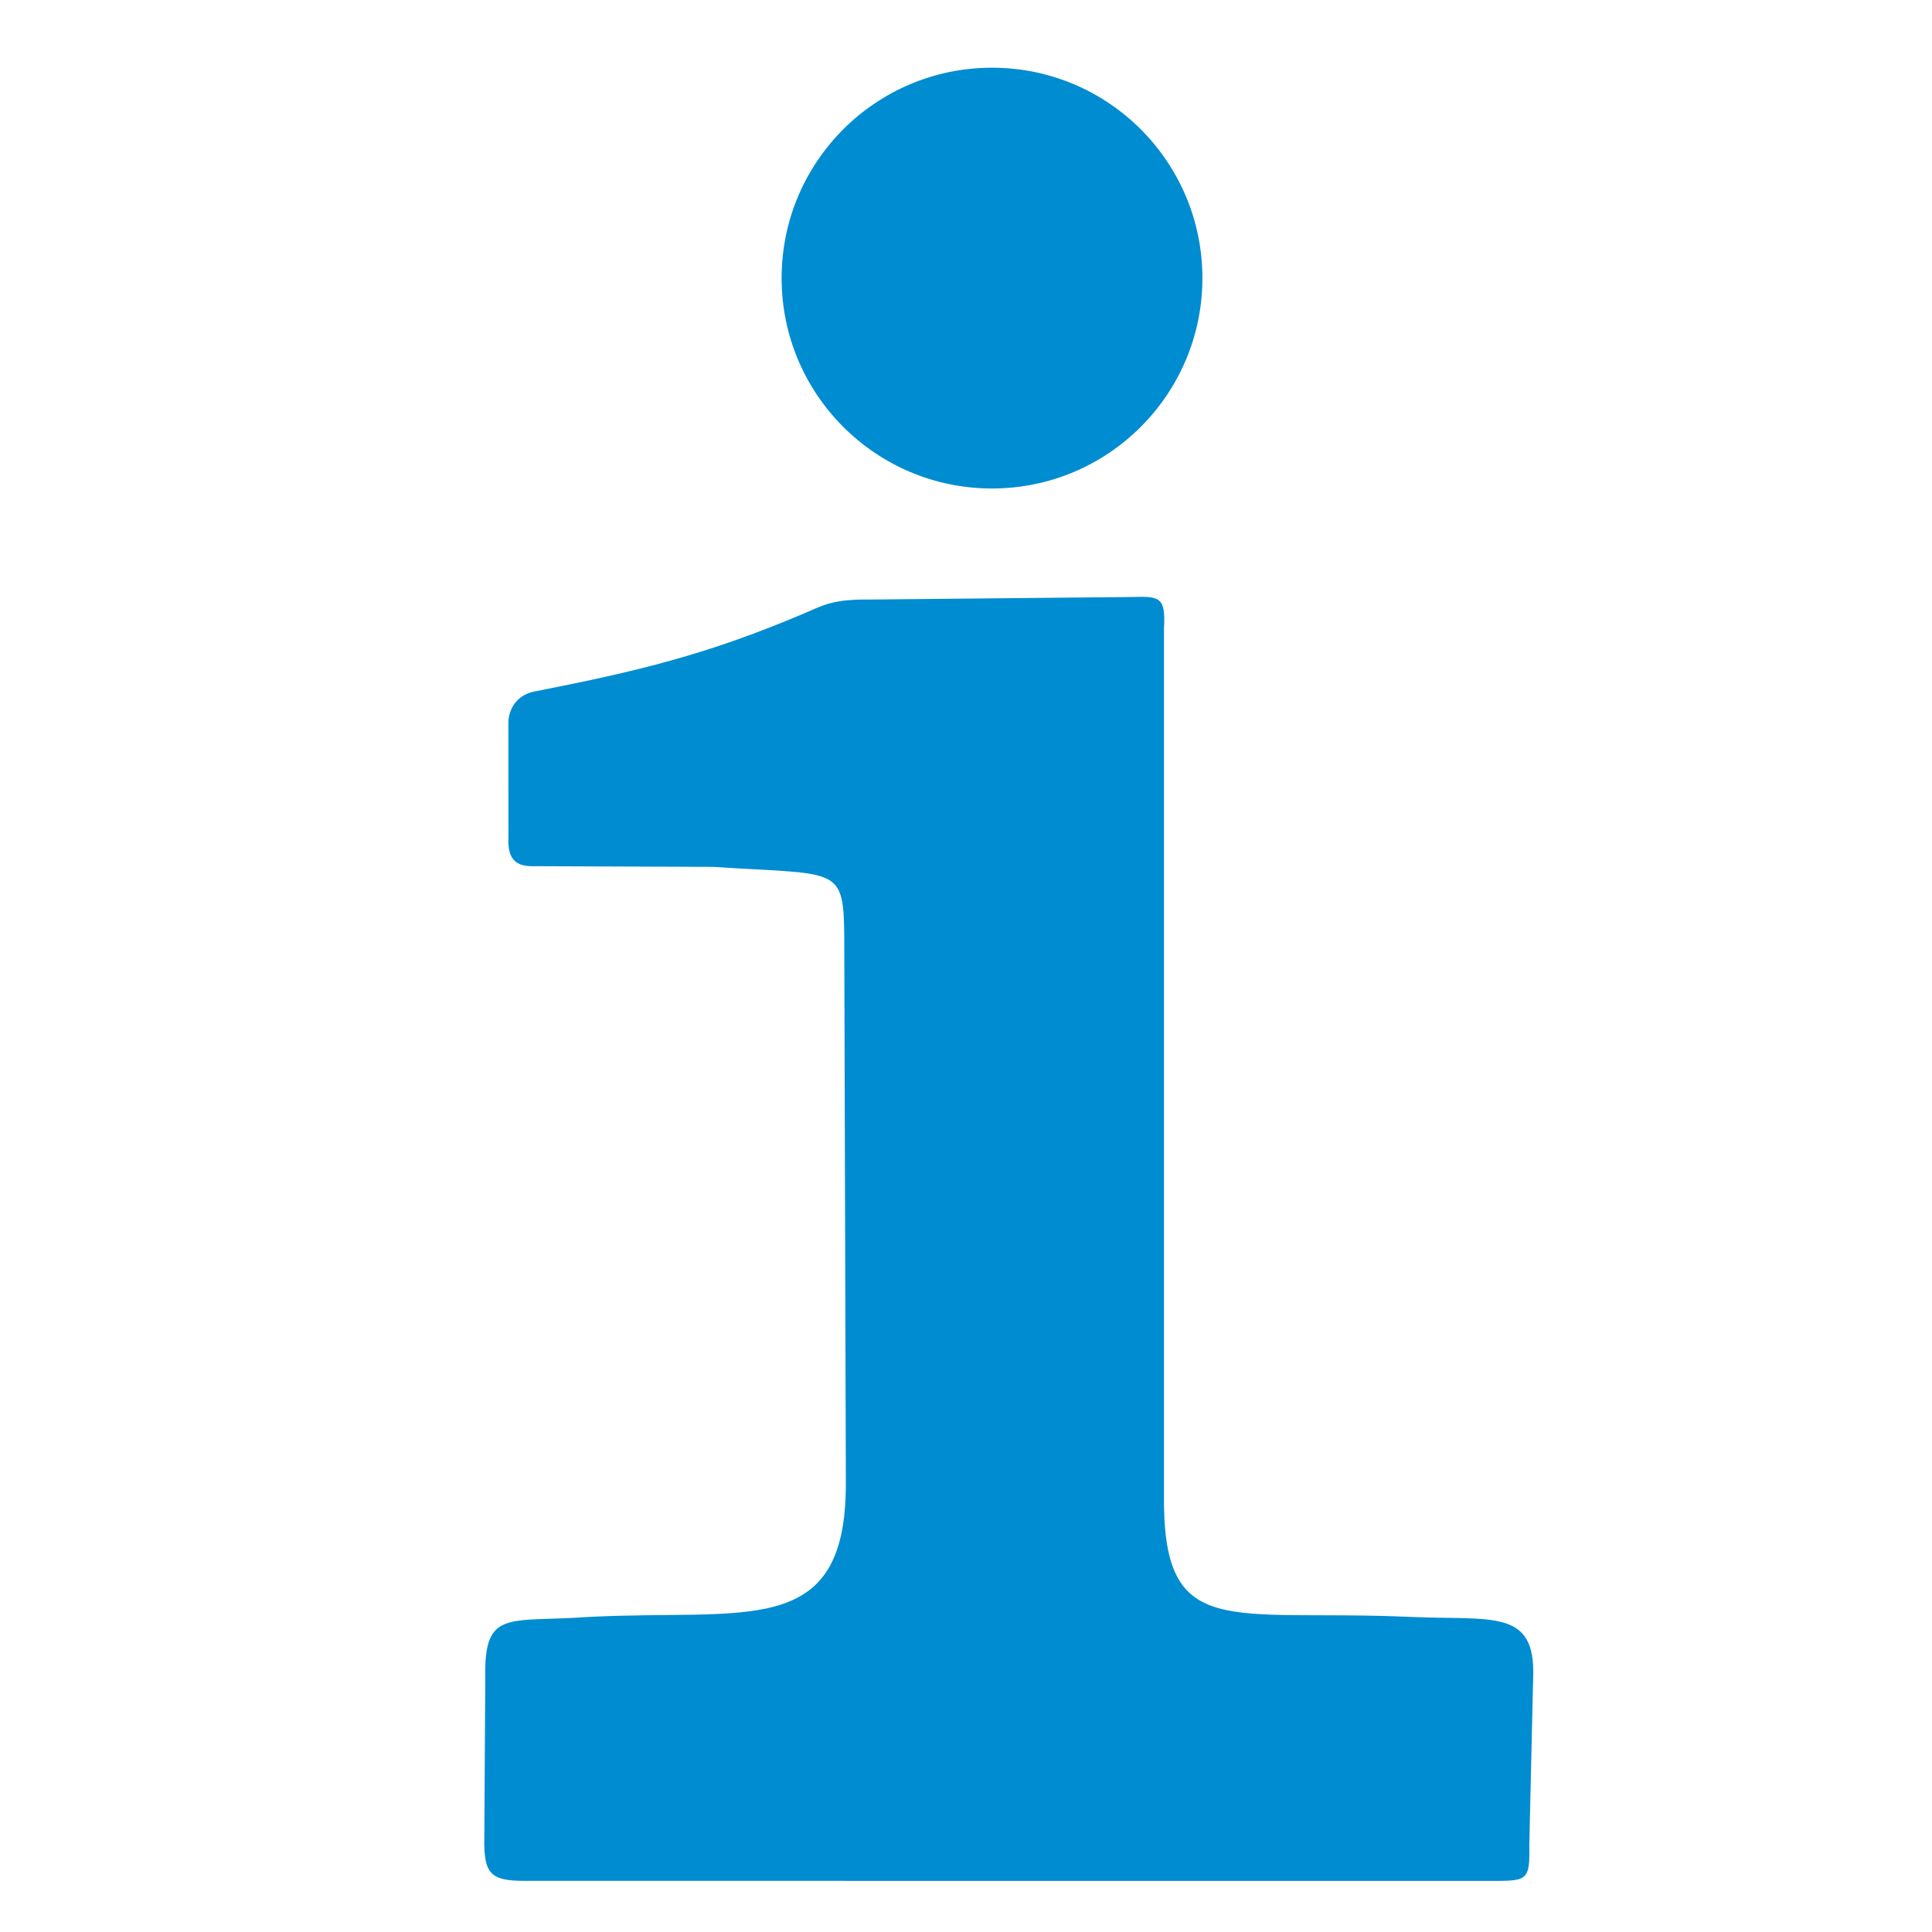
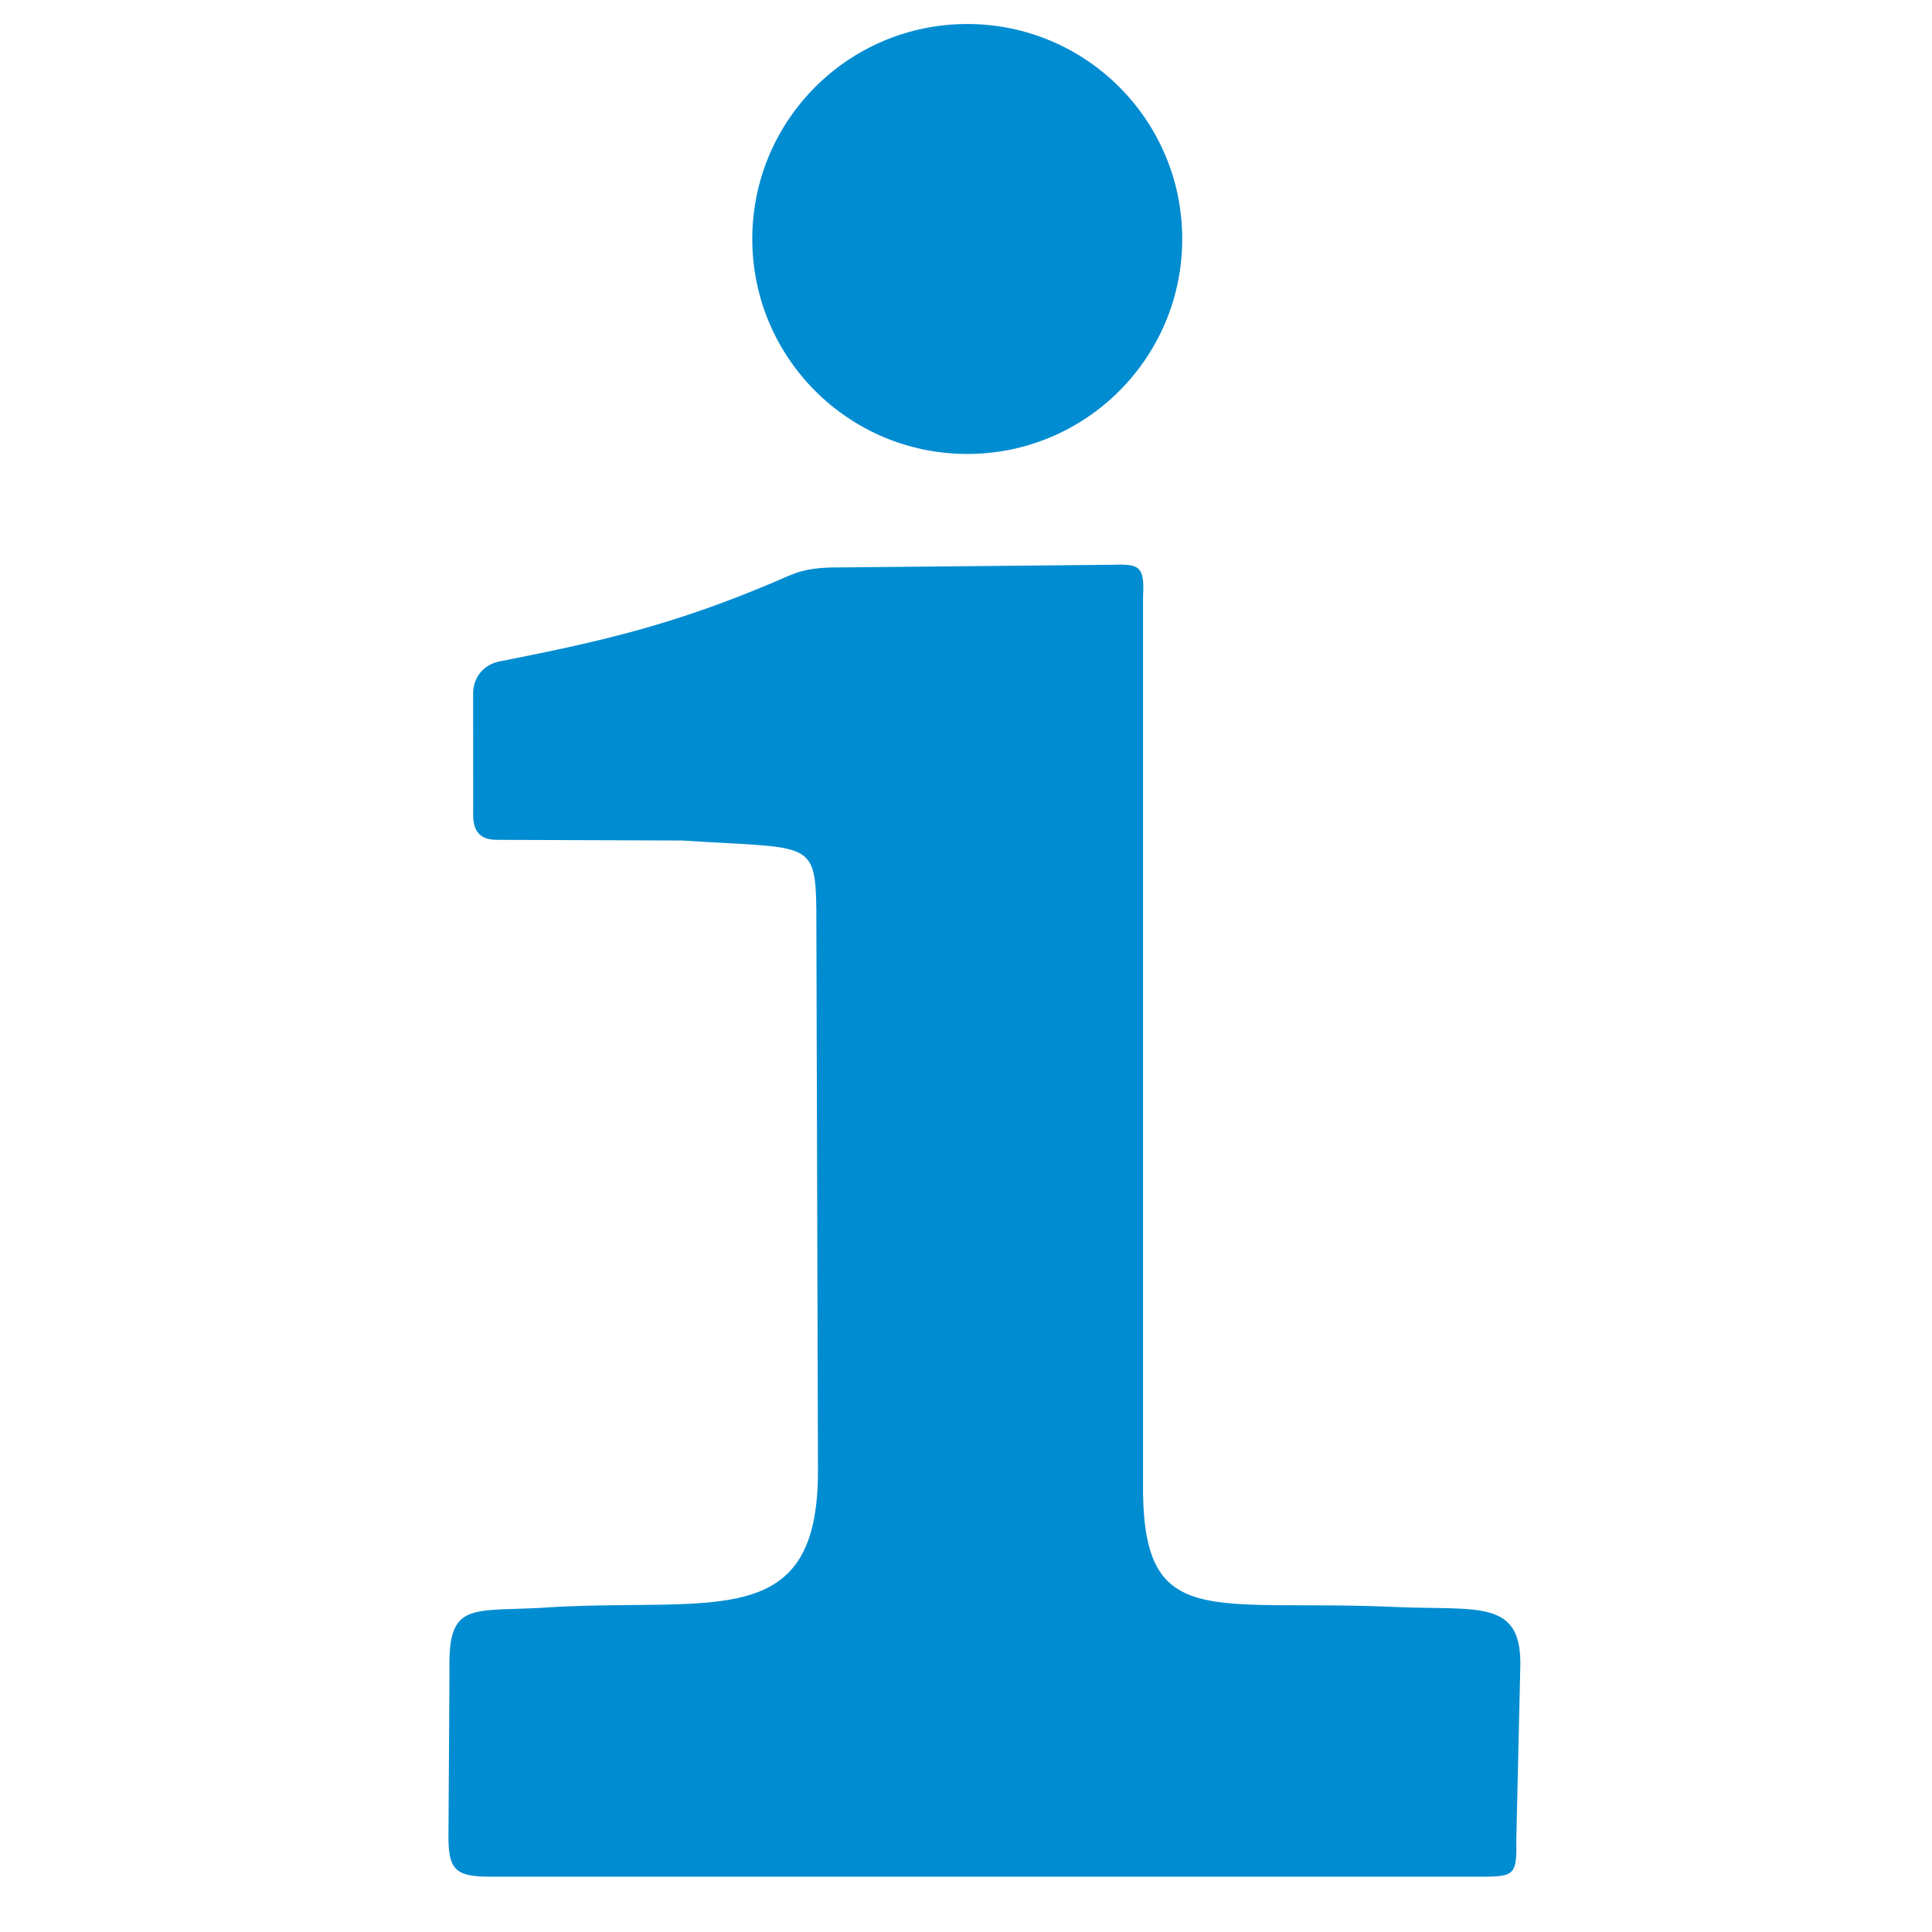
- <svg xmlns="http://www.w3.org/2000/svg" width="60mm" height="60mm" viewBox="0 0 212.598 212.598" id="svg2" version="1.1">
+ <svg xmlns="http://www.w3.org/2000/svg" width="60" height="60" viewBox="0 0 60 60" id="svg2" version="1.1">
  <defs id="defs4" />
-   <g id="layer1" transform="translate(0,-839.7638)">
-     <path style="fill:#008cd1;fill-opacity:1;fill-rule:evenodd;stroke:none;stroke-width:0.797px;stroke-linecap:butt;stroke-linejoin:miter;stroke-opacity:1" d="m 64.718,1017.695 c -8.837,0.638 -11.49,-0.945 -11.318,6.801 l -0.106,17.524 c -0.057,3.881 0.618,4.715 4.424,4.715 l 105.869,4e-4 c 4.453,0.016 4.778,0.13 4.698,-3.943 l 0.425,-18.455 c 0.272,-7.561 -4.465,-6.263 -13.337,-6.641 -20.255,-0.925 -27.526,2.884 -27.286,-13.717 l 0,-95.165 c 0.198,-3.328 -0.51,-3.443 -3.381,-3.358 l -28.921,0.28 c -4.206,-0.048 -5.135,0.609 -7.407,1.573 -10.633,4.507 -18.209,6.309 -29.231,8.483 -2.236,0.296 -3.221,1.974 -3.204,3.593 l 0.005,12.582 c -0.101,2.228 0.728,3.112 2.592,3.112 l 19.91,0.075 c 13.615,0.892 14.355,-0.162 14.452,7.393 l 0.176,60.475 c 0.015,17.261 -10.977,13.755 -28.359,14.674 z" id="path4741" />
-     <circle style="color:#000000;clip-rule:nonzero;display:inline;overflow:visible;visibility:visible;opacity:1;isolation:auto;mix-blend-mode:normal;color-interpolation:sRGB;color-interpolation-filters:linearRGB;solid-color:#000000;solid-opacity:1;fill:#008cd1;fill-opacity:1;fill-rule:evenodd;stroke:none;stroke-width:1px;stroke-linecap:butt;stroke-linejoin:miter;stroke-miterlimit:4;stroke-dasharray:none;stroke-dashoffset:0;stroke-opacity:1;color-rendering:auto;image-rendering:auto;shape-rendering:auto;text-rendering:auto;enable-background:accumulate" id="path4743" cx="109.161" cy="870.366" r="23.152" />
+   <g id="layer1" transform="translate(0,-992.3622)">
+     <path style="fill:#008cd1;fill-opacity:1;fill-rule:evenodd;stroke:none;stroke-width:0.797px;stroke-linecap:butt;stroke-linejoin:miter;stroke-opacity:1" d="m 17.223,1042.27 c -2.548,0.184 -3.313,-0.273 -3.264,1.961 l -0.031,5.053 c -0.016,1.119 0.178,1.36 1.276,1.36 l 30.531,2e-4 c 1.284,0 1.378,0.037 1.355,-1.137 l 0.123,-5.322 c 0.078,-2.18 -1.288,-1.806 -3.846,-1.915 -5.841,-0.267 -7.938,0.832 -7.869,-3.956 l 0,-27.444 c 0.057,-0.96 -0.147,-0.993 -0.975,-0.968 l -8.34,0.081 c -1.213,-0.014 -1.481,0.175 -2.136,0.454 -3.066,1.3 -5.251,1.819 -8.43,2.446 -0.645,0.086 -0.929,0.569 -0.924,1.036 l 0.002,3.628 c -0.029,0.643 0.21,0.897 0.747,0.897 l 5.742,0.021 c 3.926,0.257 4.14,-0.047 4.168,2.132 l 0.051,17.44 c 0.005,4.978 -3.166,3.967 -8.178,4.231 z" id="path4741" />
+     <circle style="color:#000000;clip-rule:nonzero;display:inline;overflow:visible;visibility:visible;opacity:1;isolation:auto;mix-blend-mode:normal;color-interpolation:sRGB;color-interpolation-filters:linearRGB;solid-color:#000000;solid-opacity:1;fill:#008cd1;fill-opacity:1;fill-rule:evenodd;stroke:none;stroke-width:1px;stroke-linecap:butt;stroke-linejoin:miter;stroke-miterlimit:4;stroke-dasharray:none;stroke-dashoffset:0;stroke-opacity:1;color-rendering:auto;image-rendering:auto;shape-rendering:auto;text-rendering:auto;enable-background:accumulate" id="path4743" cx="30.039" cy="999.784" r="6.676" />
  </g>
</svg>
